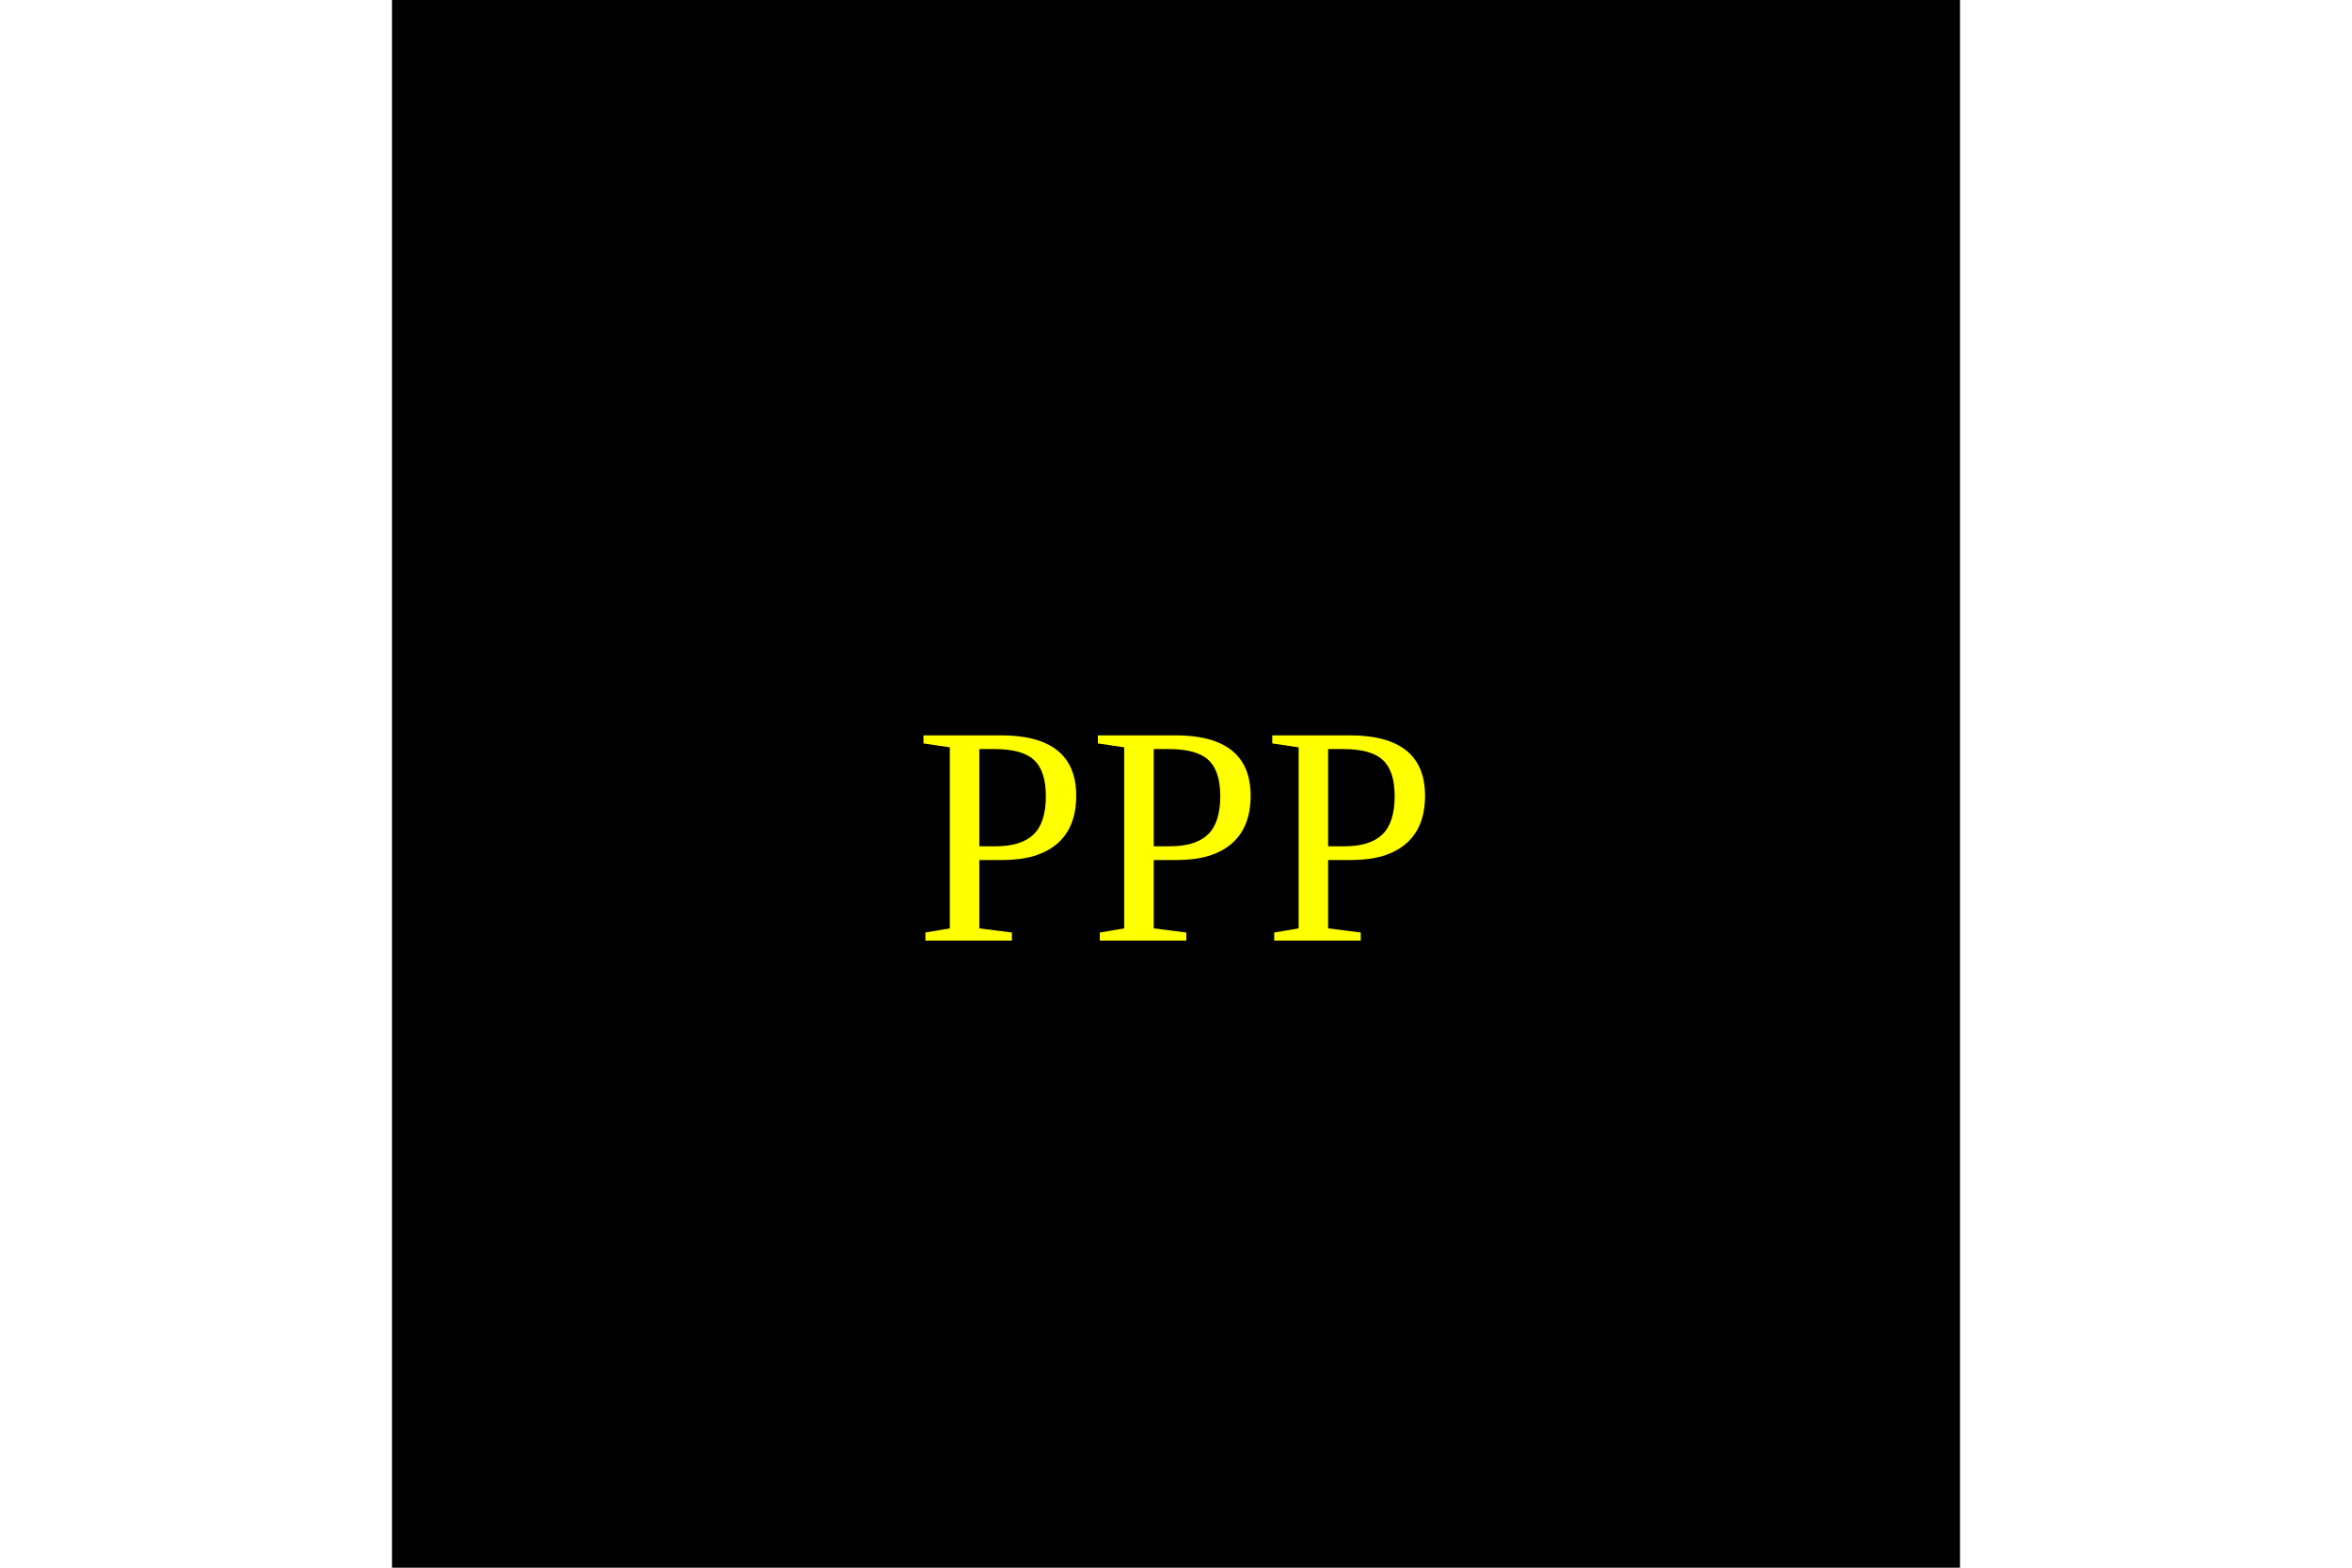
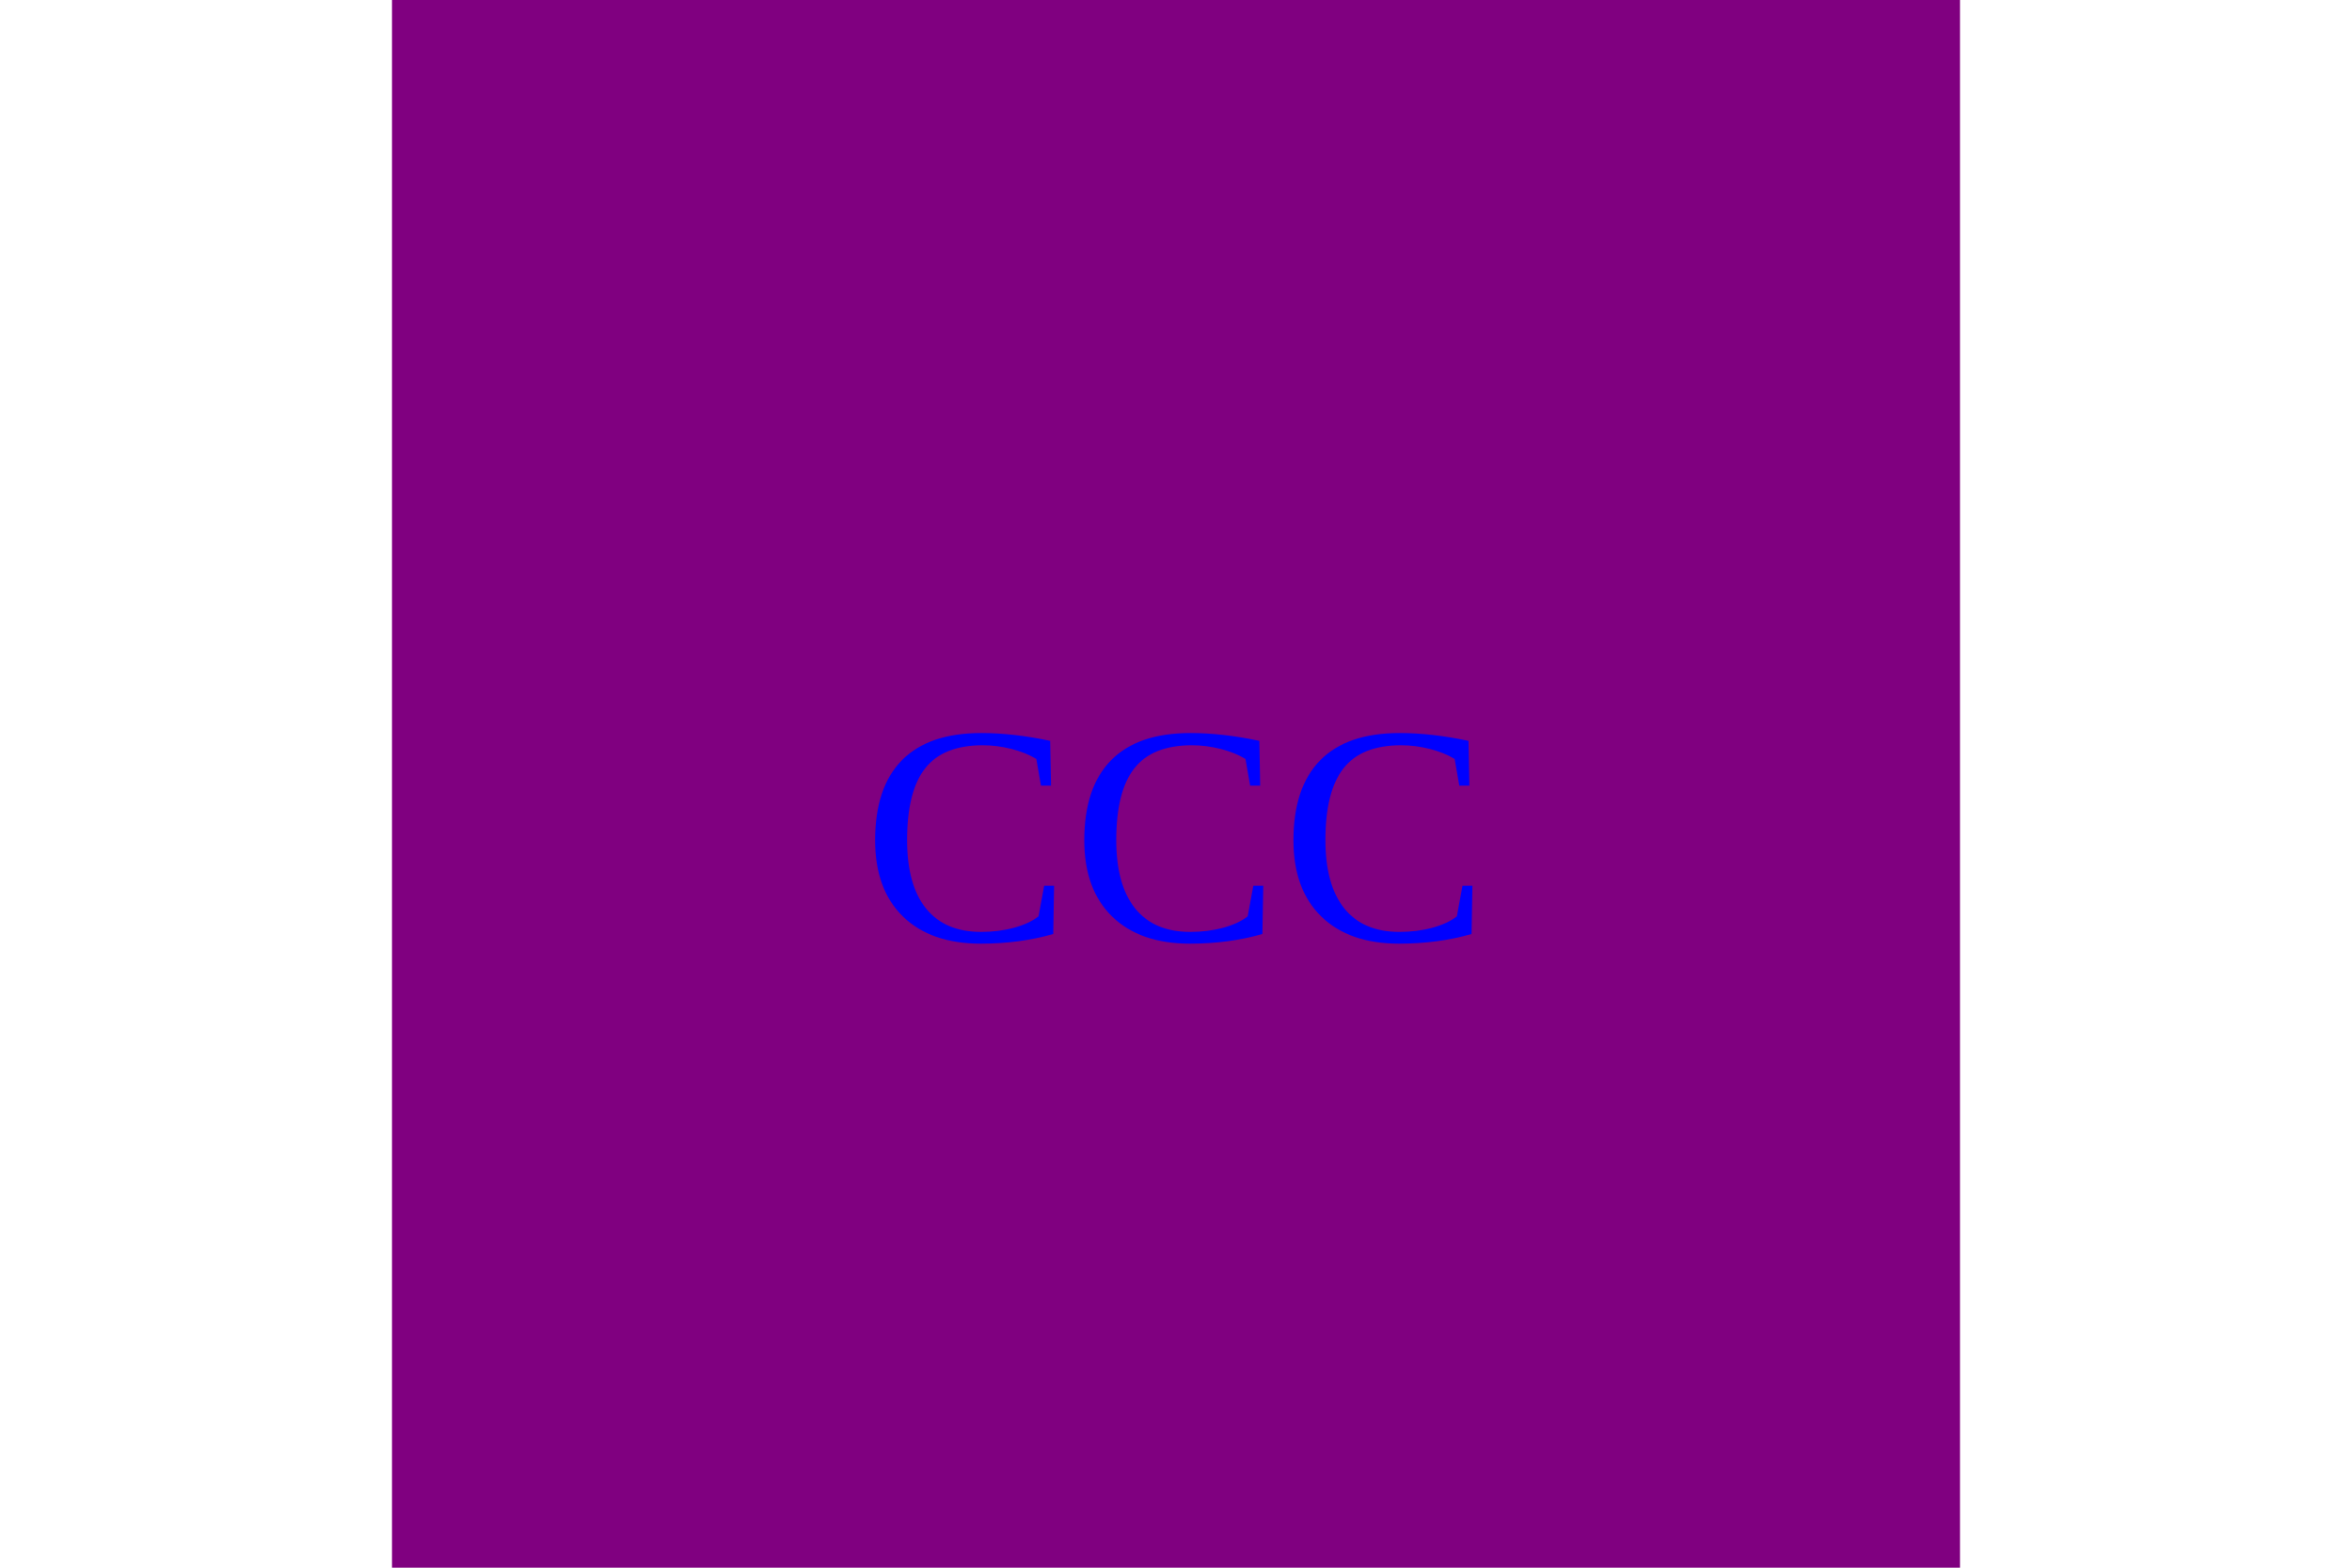
<svg xmlns="http://www.w3.org/2000/svg" version="1.1" width="300" height="200">
-   <rect x="50" height="200" width="200" fill="black" />
-   <text x="150" y="120" font-size="40" text-anchor="middle" fill="yellow">PPP</text>
+   <rect x="50" height="200" width="200" fill="purple" />
+   <text x="150" y="120" font-size="40" text-anchor="middle" fill="blue">CCC</text>
</svg>
